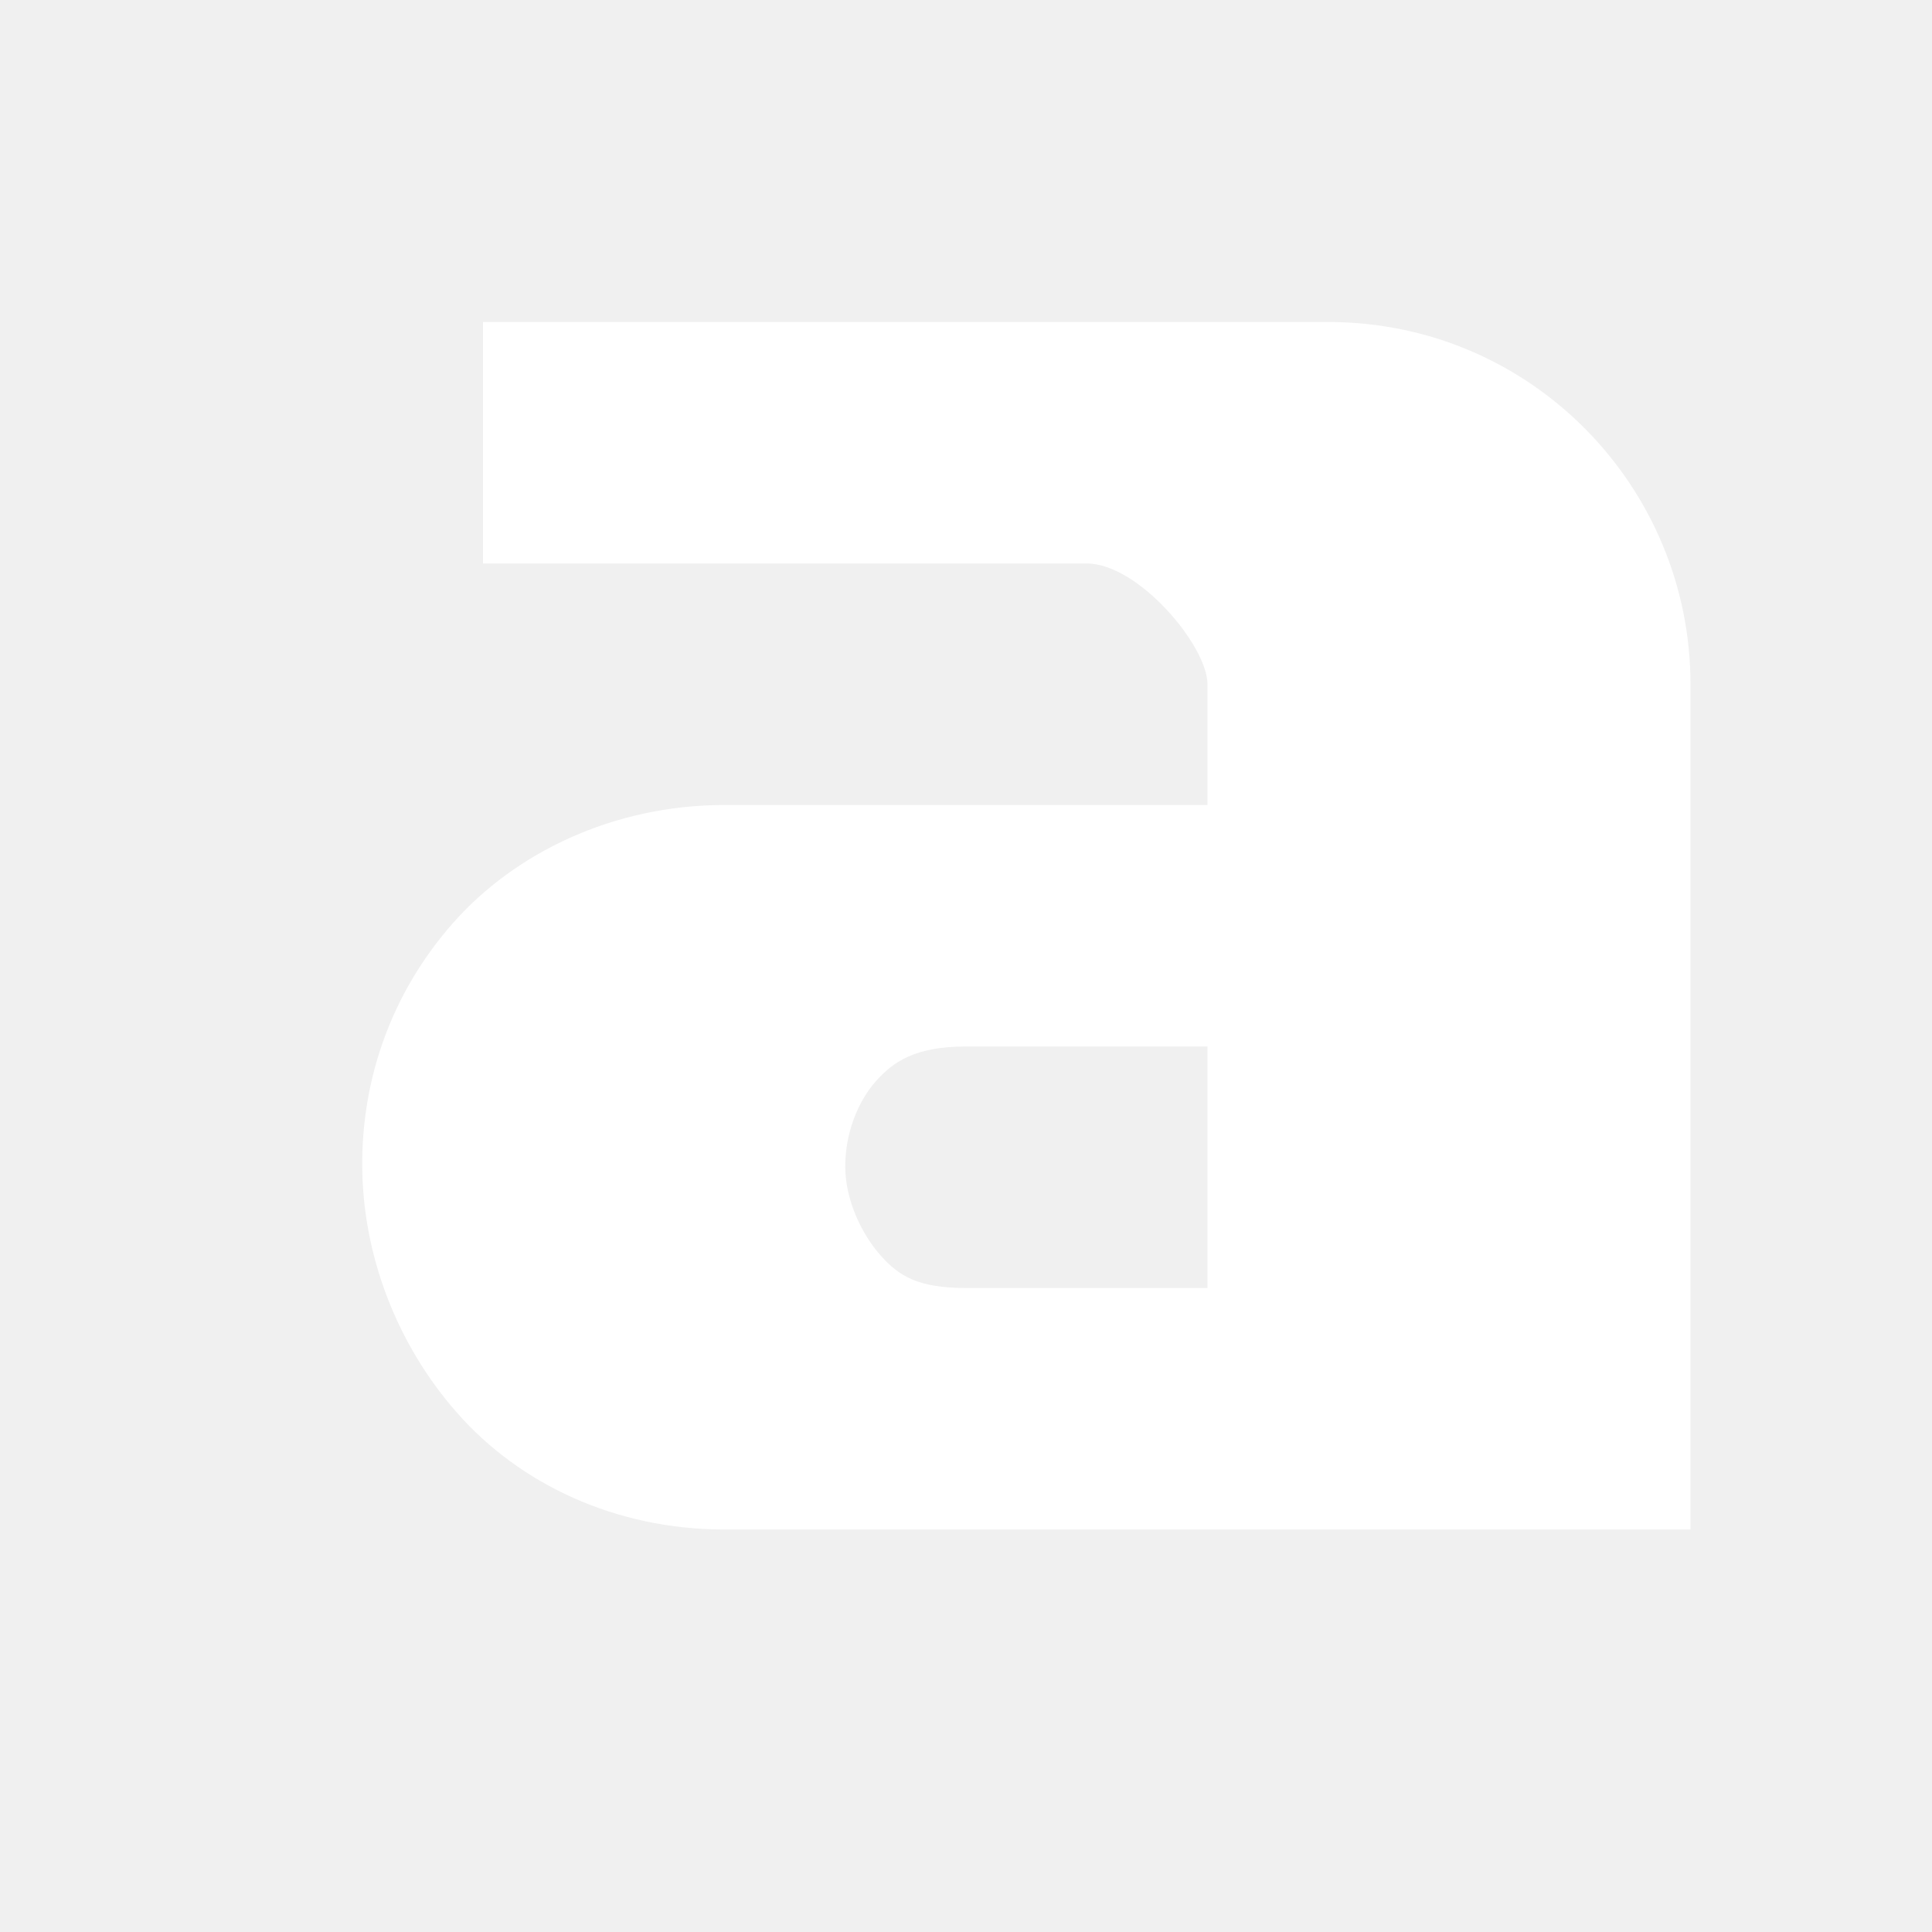
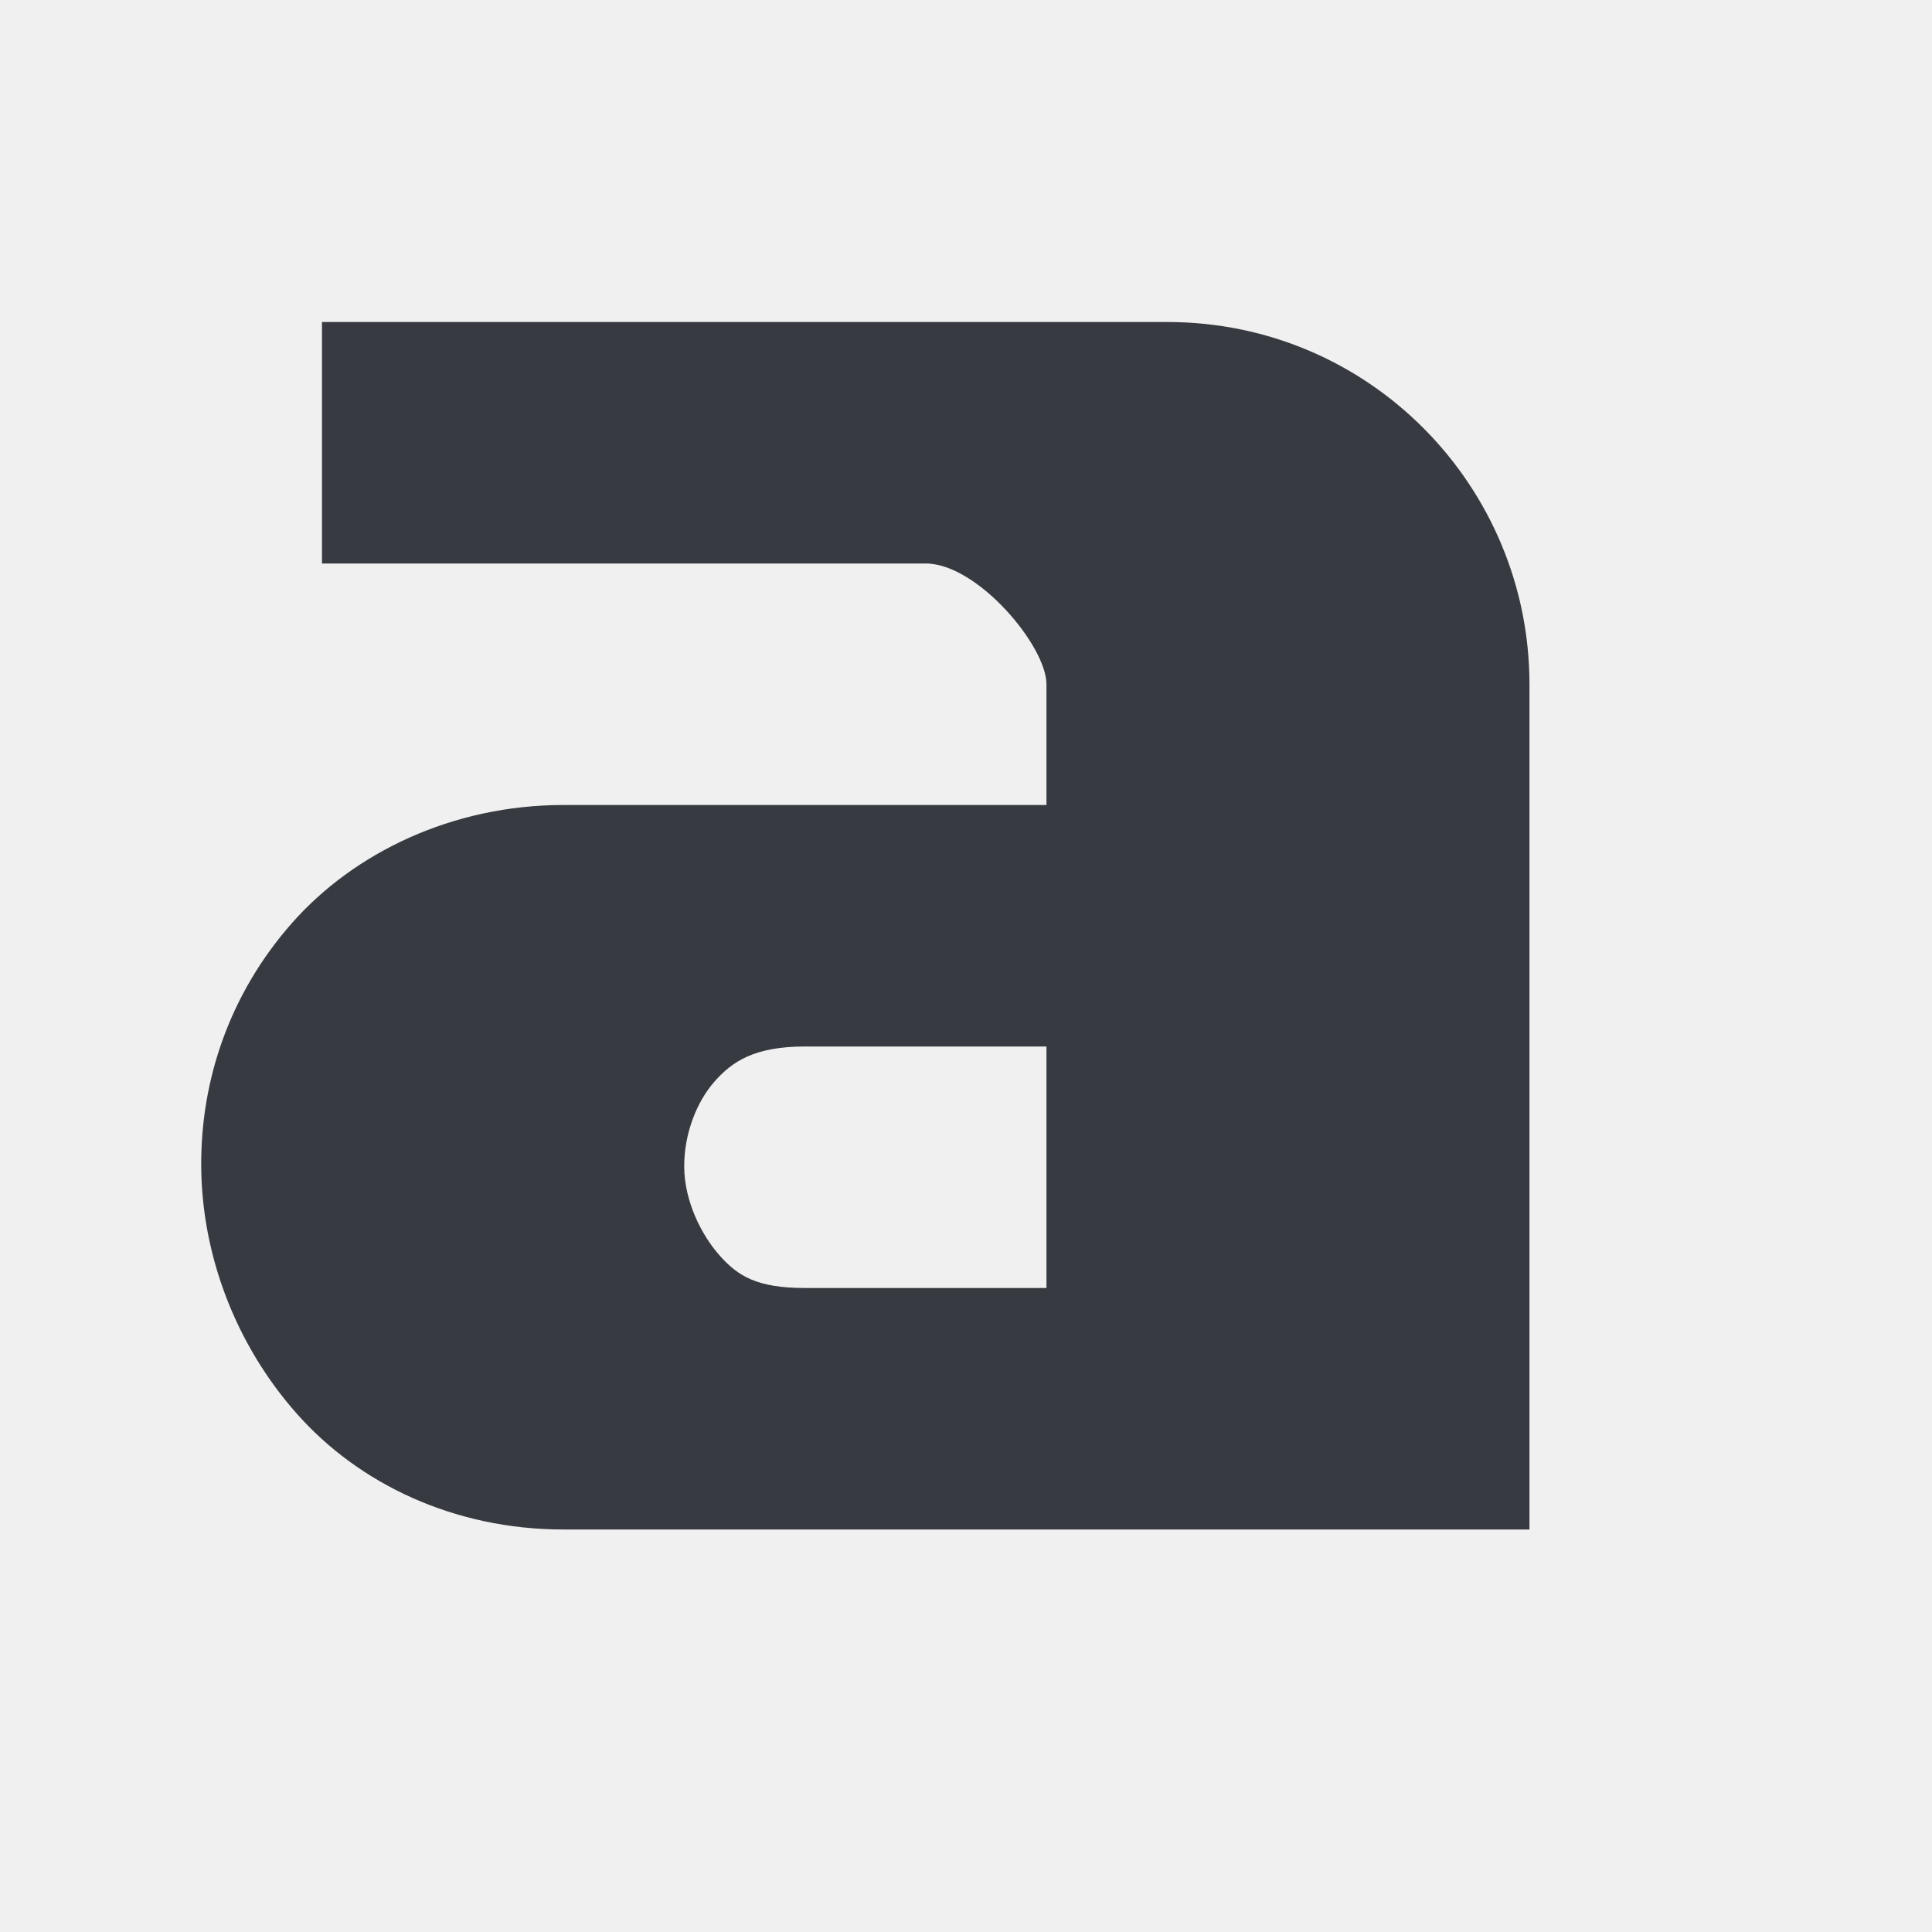
- <svg xmlns="http://www.w3.org/2000/svg" height="24" id="svg7384" version="1.1" width="24">
-   <defs id="defs7386" />
-   <g id="actions" style="display:inline" transform="translate(-77.0001,-195)">
-     <path d="m 83,199 0,3 2,0 5.5,0 c 0.642,0 1.5,1.025 1.5,1.5 l 0,1.5 -4,0 -2,0 c -1.379,0 -2.603,0.592 -3.375,1.469 -0.772,0.877 -1.135,1.95 -1.125,3.031 0.009,1.081 0.419,2.195 1.188,3.062 0.768,0.868 1.95,1.438 3.312,1.438 l 2,0 8,0 2,0 0,-1.5 0,-9 c 0,-2.452 -1.98,-4.5 -4.5,-4.5 l -2,0 -6.5,0 z m 6,9 3,0 0,3 -3,0 c -0.597,0 -0.835,-0.149 -1.062,-0.406 -0.228,-0.257 -0.434,-0.675 -0.438,-1.094 -0.003,-0.419 0.157,-0.815 0.375,-1.062 0.218,-0.248 0.491,-0.438 1.125,-0.438 z" id="path11643-3-2-4" style="font-size:medium;font-style:normal;font-variant:normal;font-weight:normal;font-stretch:normal;text-indent:0;text-align:start;text-decoration:none;line-height:normal;letter-spacing:normal;word-spacing:normal;text-transform:none;direction:ltr;block-progression:tb;writing-mode:lr-tb;text-anchor:start;baseline-shift:baseline;color:#000000;fill:#ffffff;stroke:none;stroke-width:2;marker:none;visibility:visible;display:inline;overflow:visible;enable-background:accumulate;font-family:Sans;-inkscape-font-specification:Sans" />
+ <svg xmlns="http://www.w3.org/2000/svg" height="24" version="1.1" width="24">
+   <g transform="translate(-77.00039,-171)">
+     <path d="m 81,175 0,3 2,0 5.5,0 c 0.642,0 1.5,1.025 1.5,1.5 l 0,1.5 -4,0 -2,0 c -1.379,0 -2.603,0.592 -3.375,1.469 -0.772,0.877 -1.135,1.95 -1.125,3.031 0.009,1.081 0.419,2.195 1.188,3.062 C 81.456,189.43 82.638,190 84,190 L 86,190 l 8,0 2,0 0,-1.5 0,-9 c 0,-2.452 -1.98,-4.5 -4.5,-4.5 L 89.5,175 83,175 z m 6,9 3,0 0,3 -3,0 c -0.597,0 -0.835,-0.149 -1.062,-0.406 -0.228,-0.257 -0.434,-0.675 -0.438,-1.094 -0.003,-0.419 0.157,-0.815 0.375,-1.063 C 86.093,184.19 86.366,184 87,184 z" style="fill:#373b41;stroke-width:2" />
  </g>
</svg>
